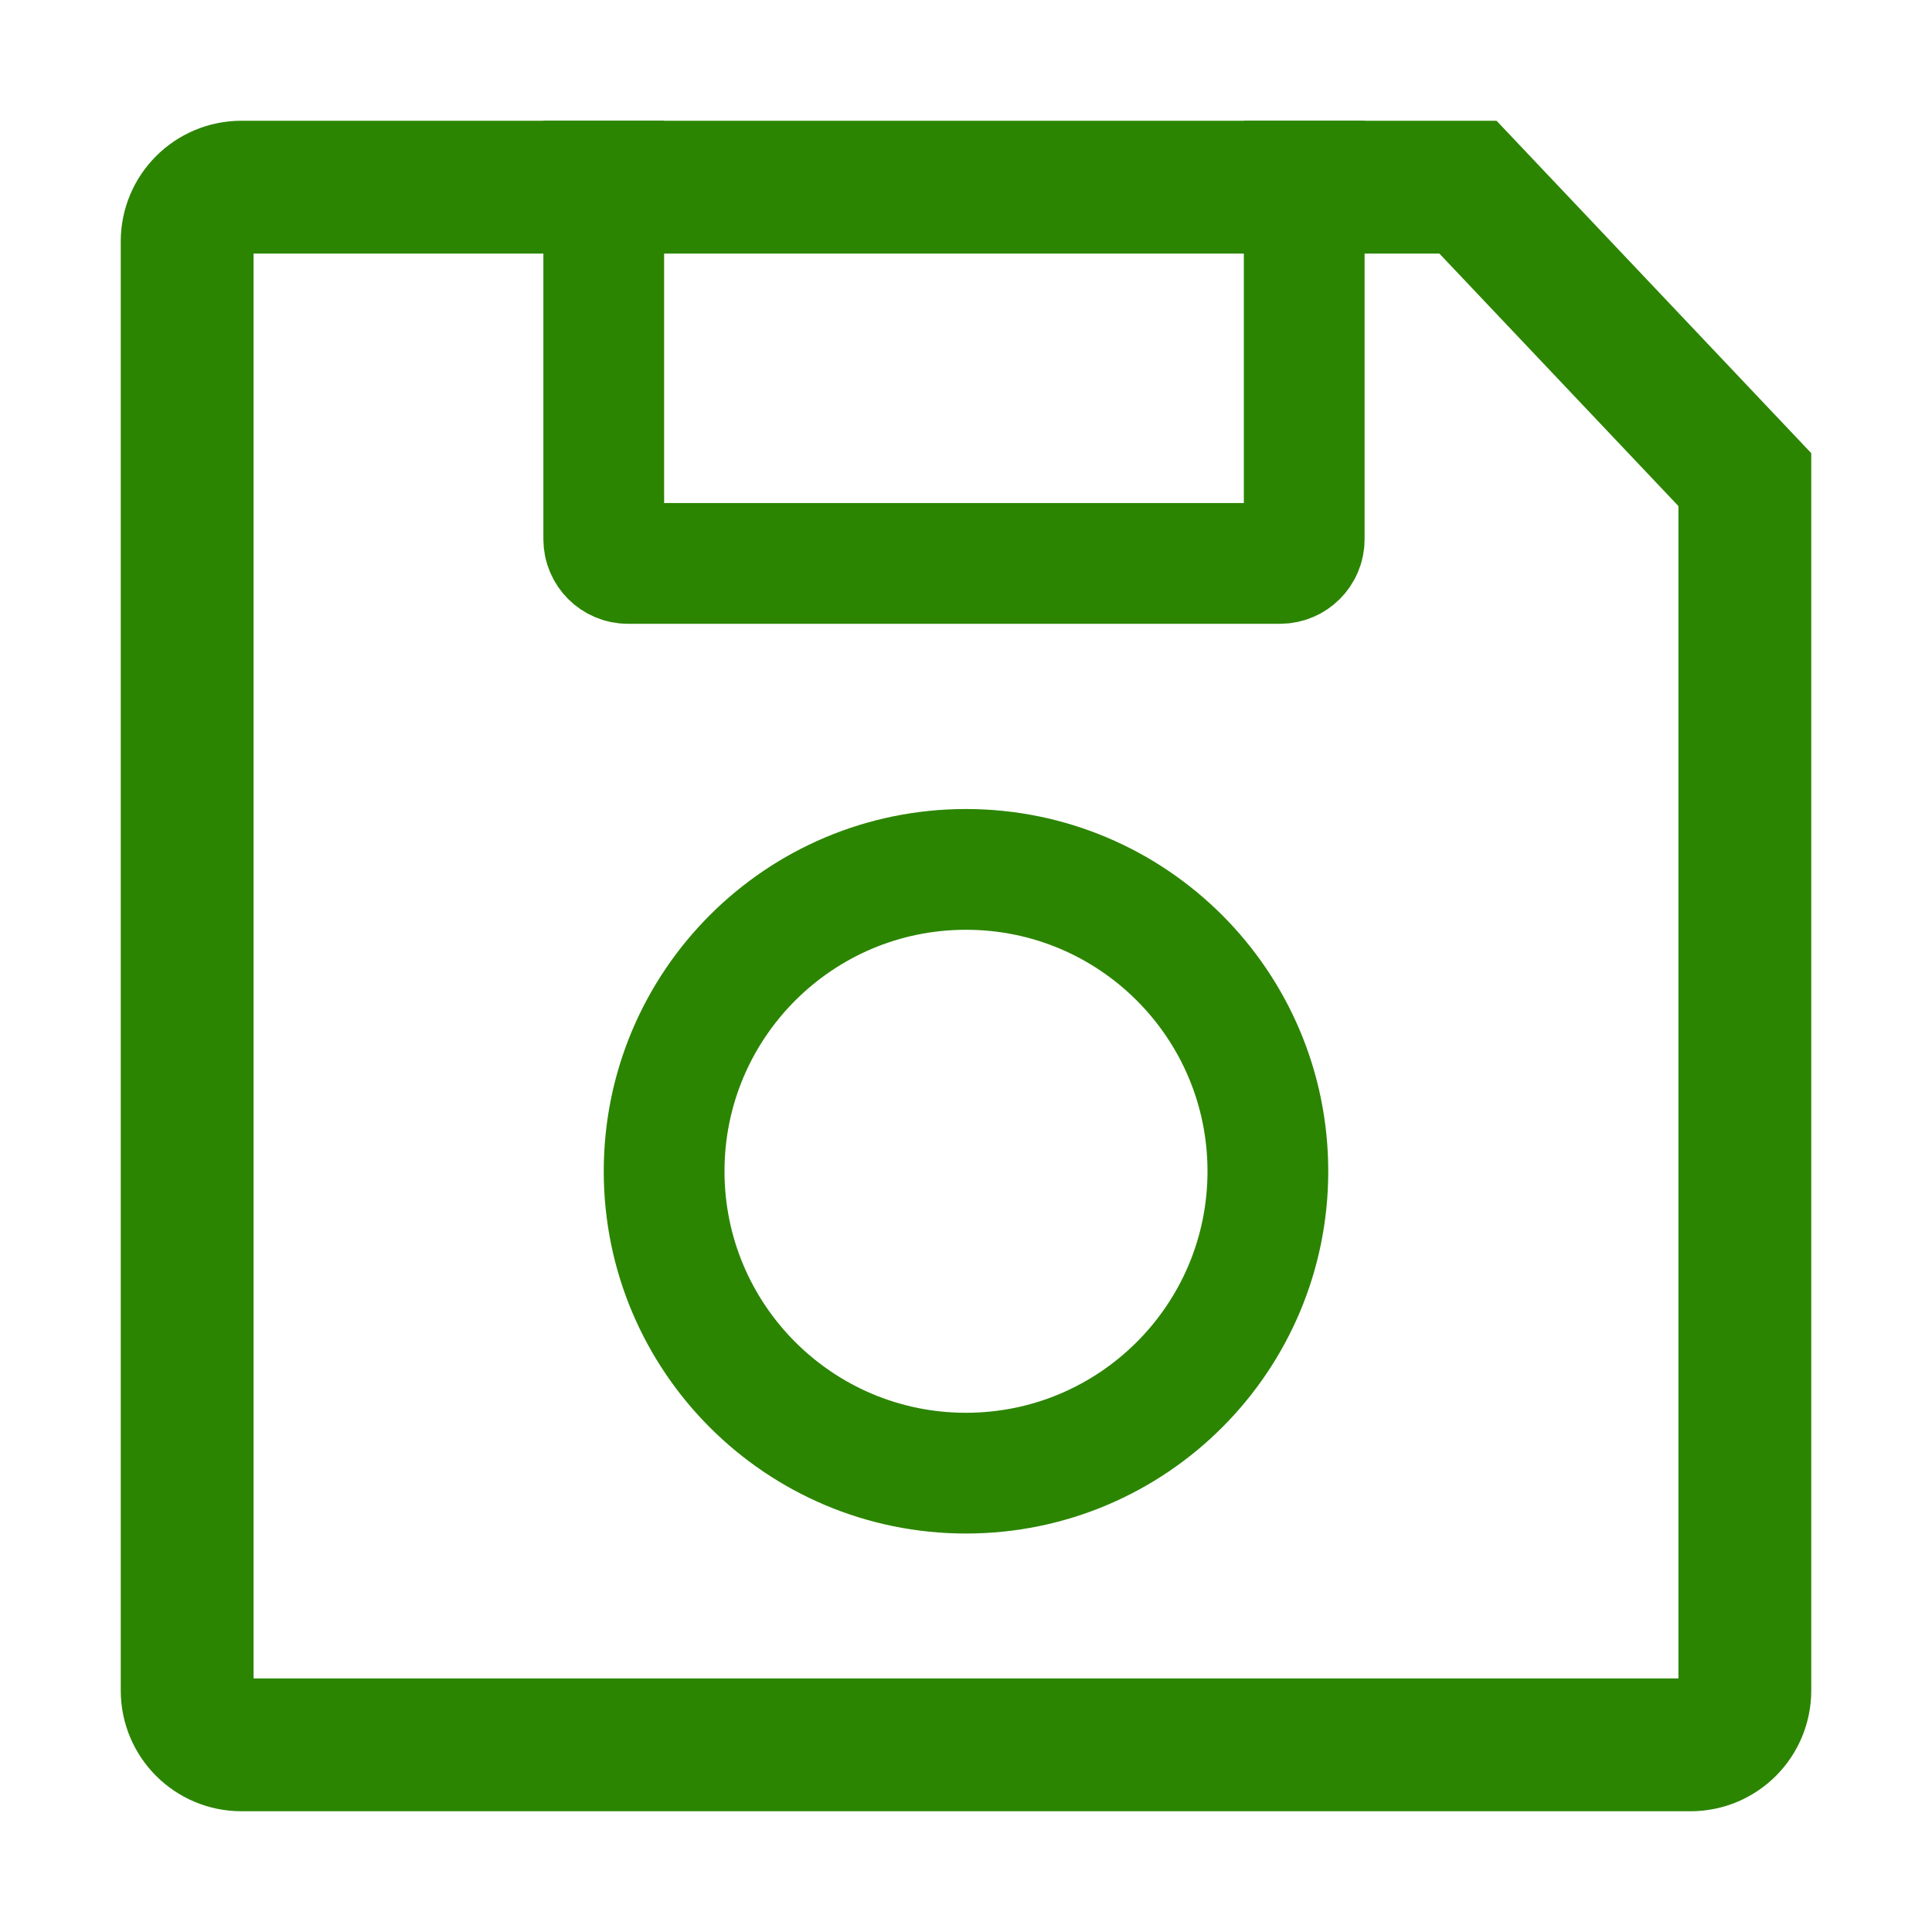
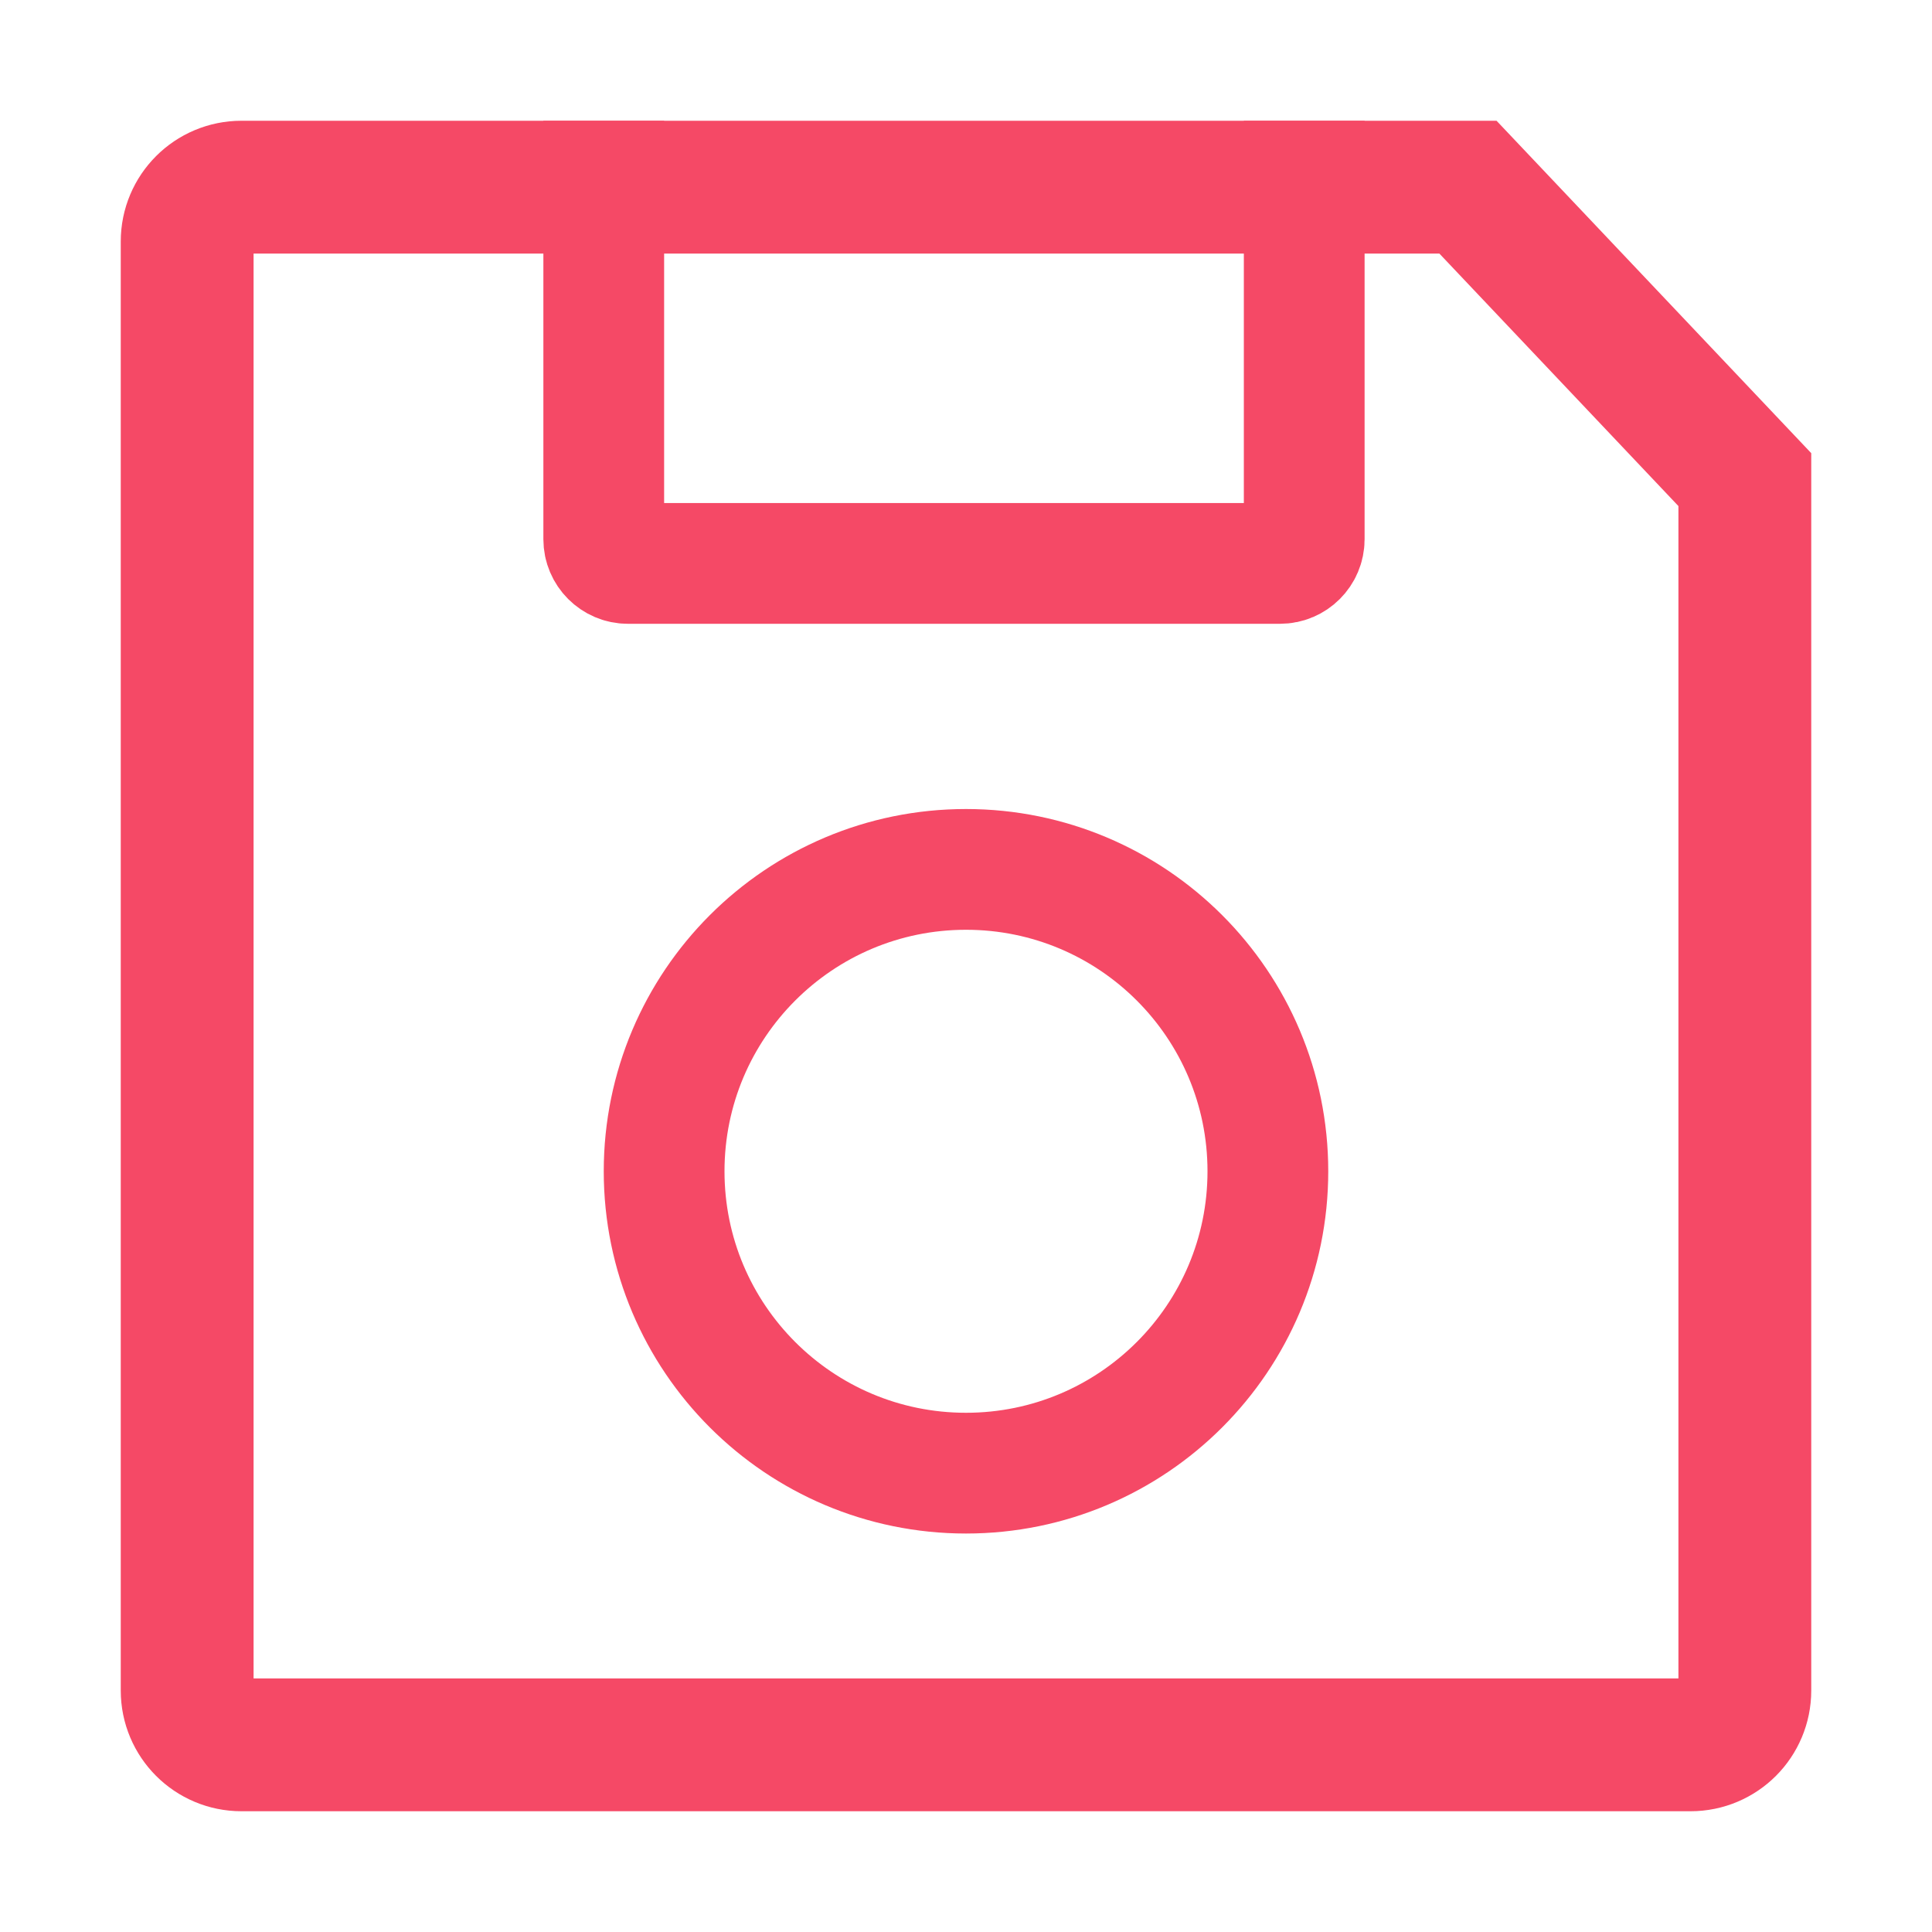
<svg xmlns="http://www.w3.org/2000/svg" width="16px" height="16px" viewBox="0 0 16 16" version="1.1">
  <defs />
  <g id="Symbols" stroke="none" stroke-width="1" fill="none" fill-rule="evenodd">
-     <g id="save-icon-hover" stroke="#2B8500">
+     <g id="save-icon-hover" stroke="#f54966">
      <g id="Group-2" transform="translate(1, 1)">
        <g id="Group">
          <path d="M13.45,2.972 L11.157,0.55 L1,0.55 C0.751,0.55 0.55,0.751 0.55,1 L0.55,13 C0.55,13.249 0.751,13.45 1,13.45 L13,13.45 C13.249,13.45 13.45,13.249 13.45,13 L13.45,2.972 Z" id="Rectangle-6" stroke-width="1.1" />
          <circle id="Oval-5" cx="7" cy="8.7" r="2.5" />
          <path d="M4,0 L4,3.466 C4,3.576 4.09,3.666 4.2,3.666 L9.601,3.666 C9.711,3.666 9.801,3.576 9.801,3.466 L9.801,0" id="Path-2" />
        </g>
      </g>
    </g>
  </g>
</svg>
